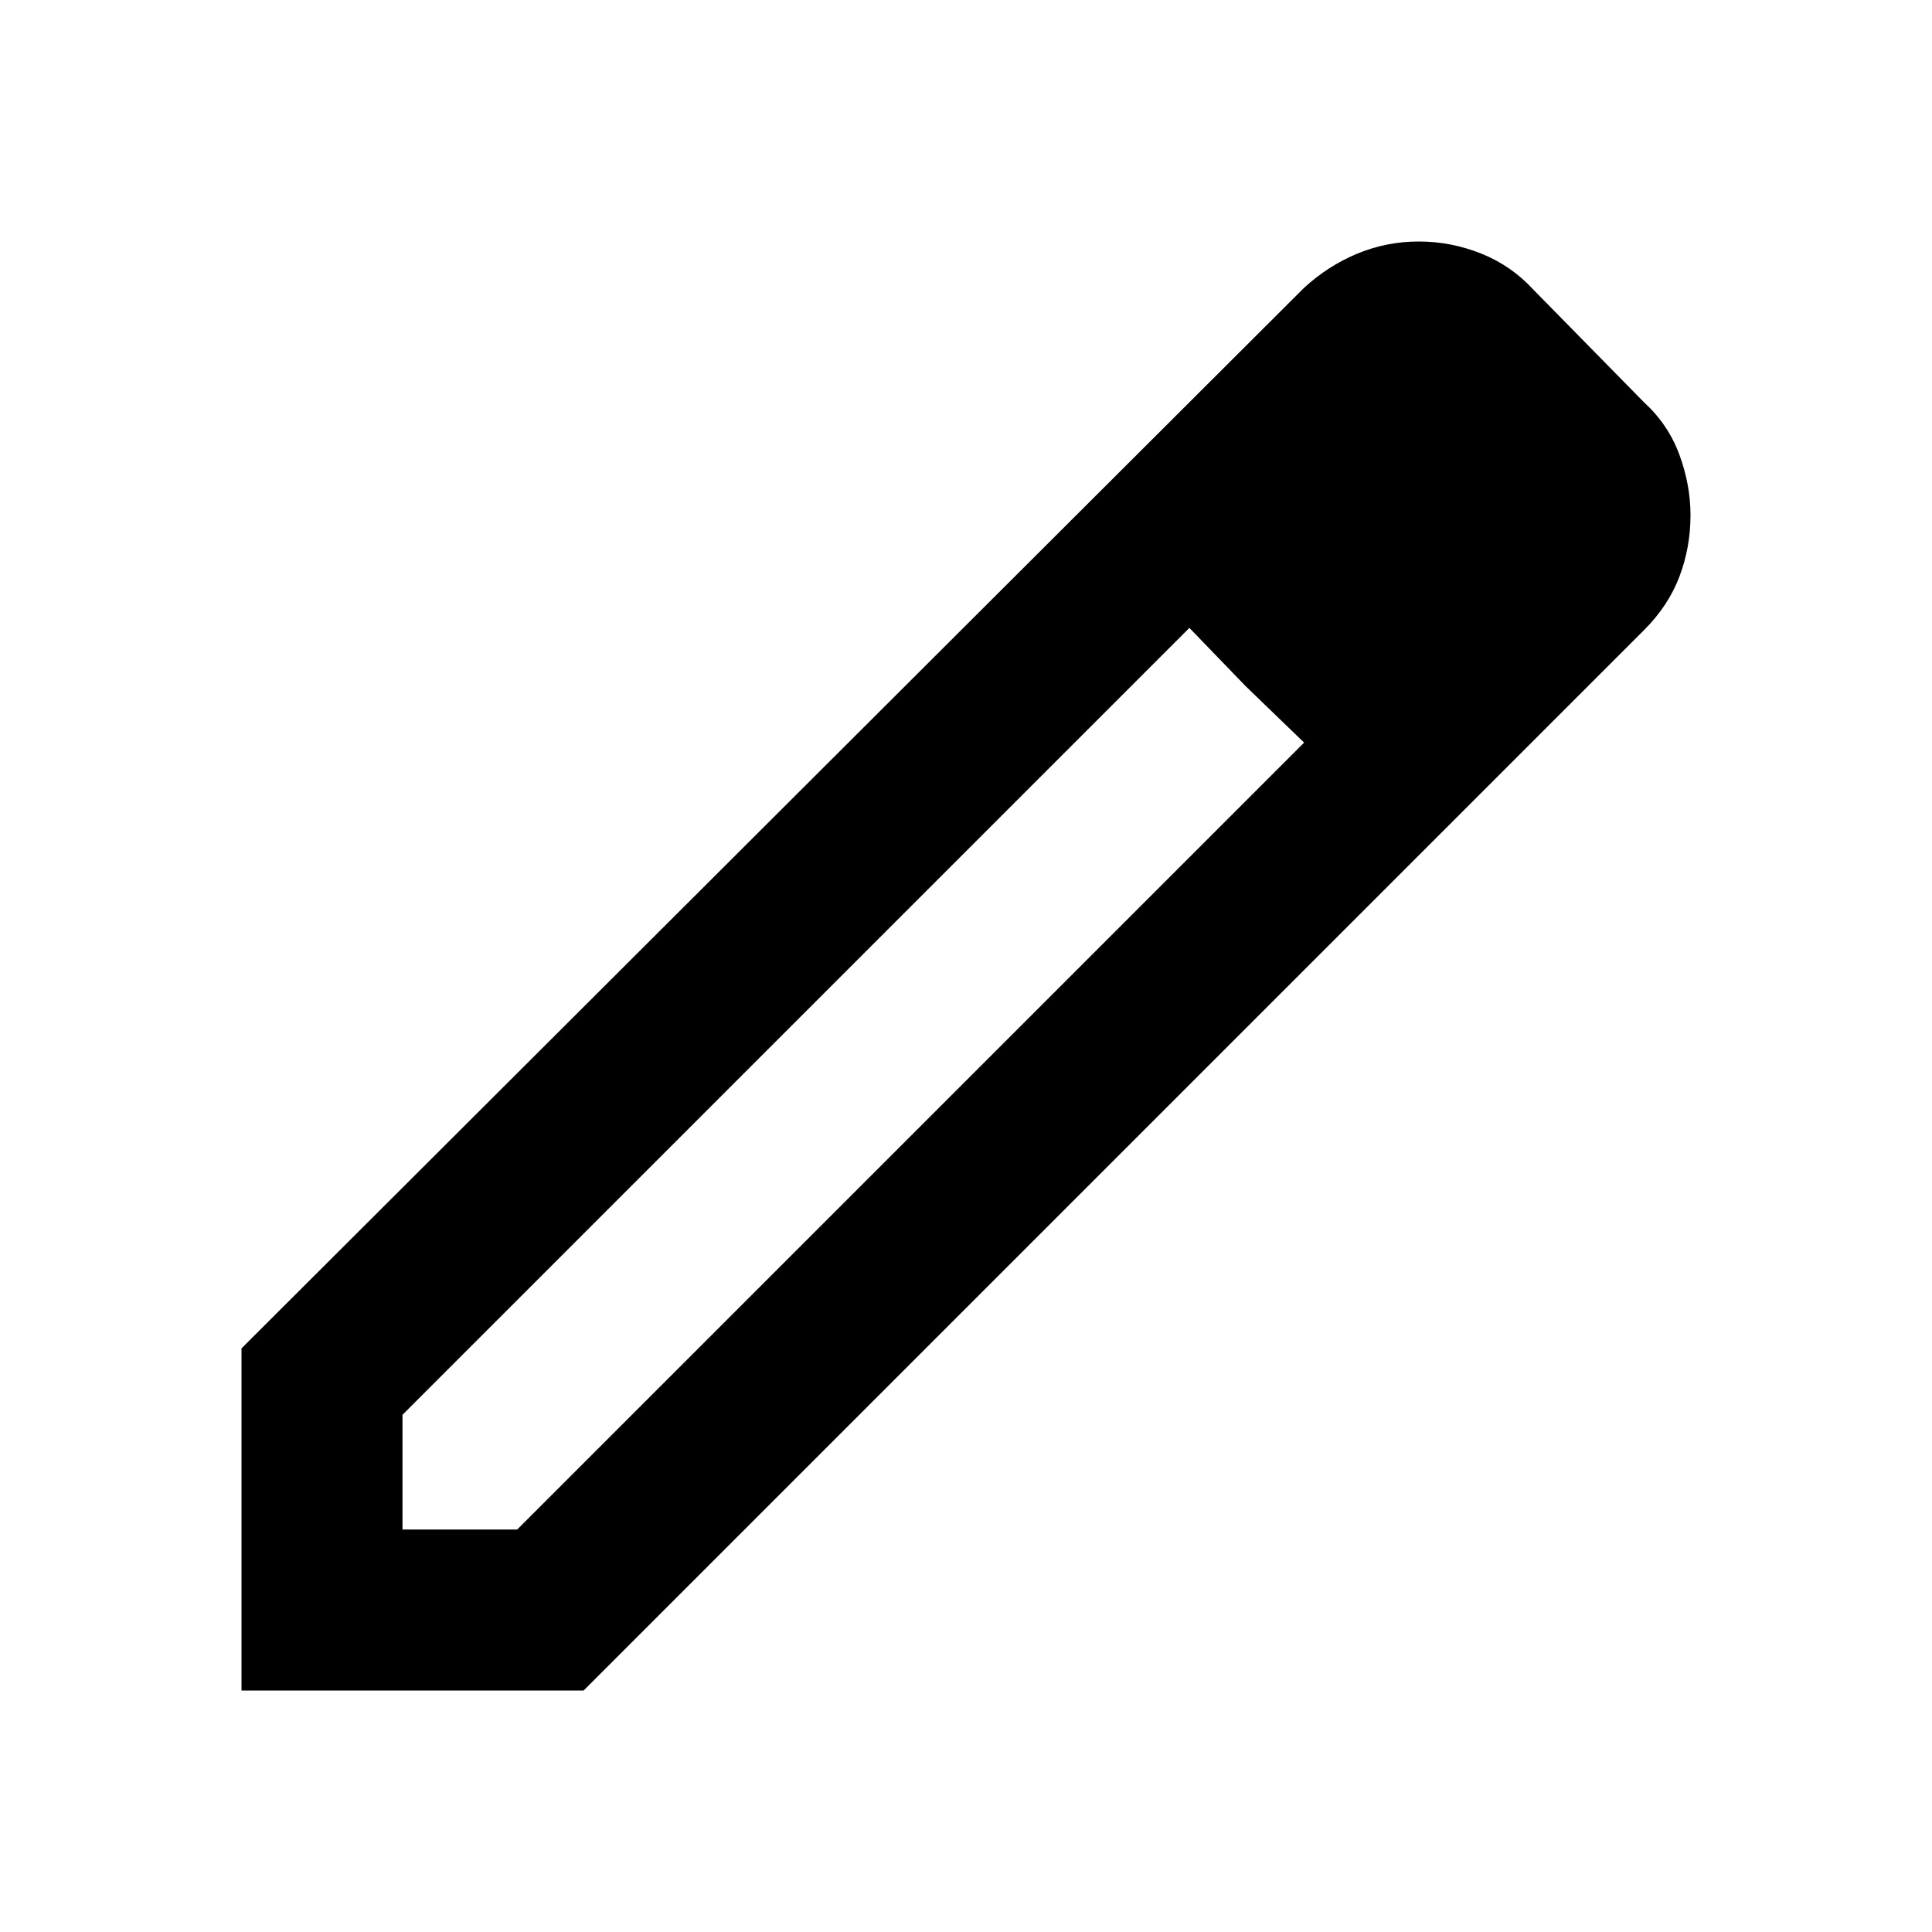
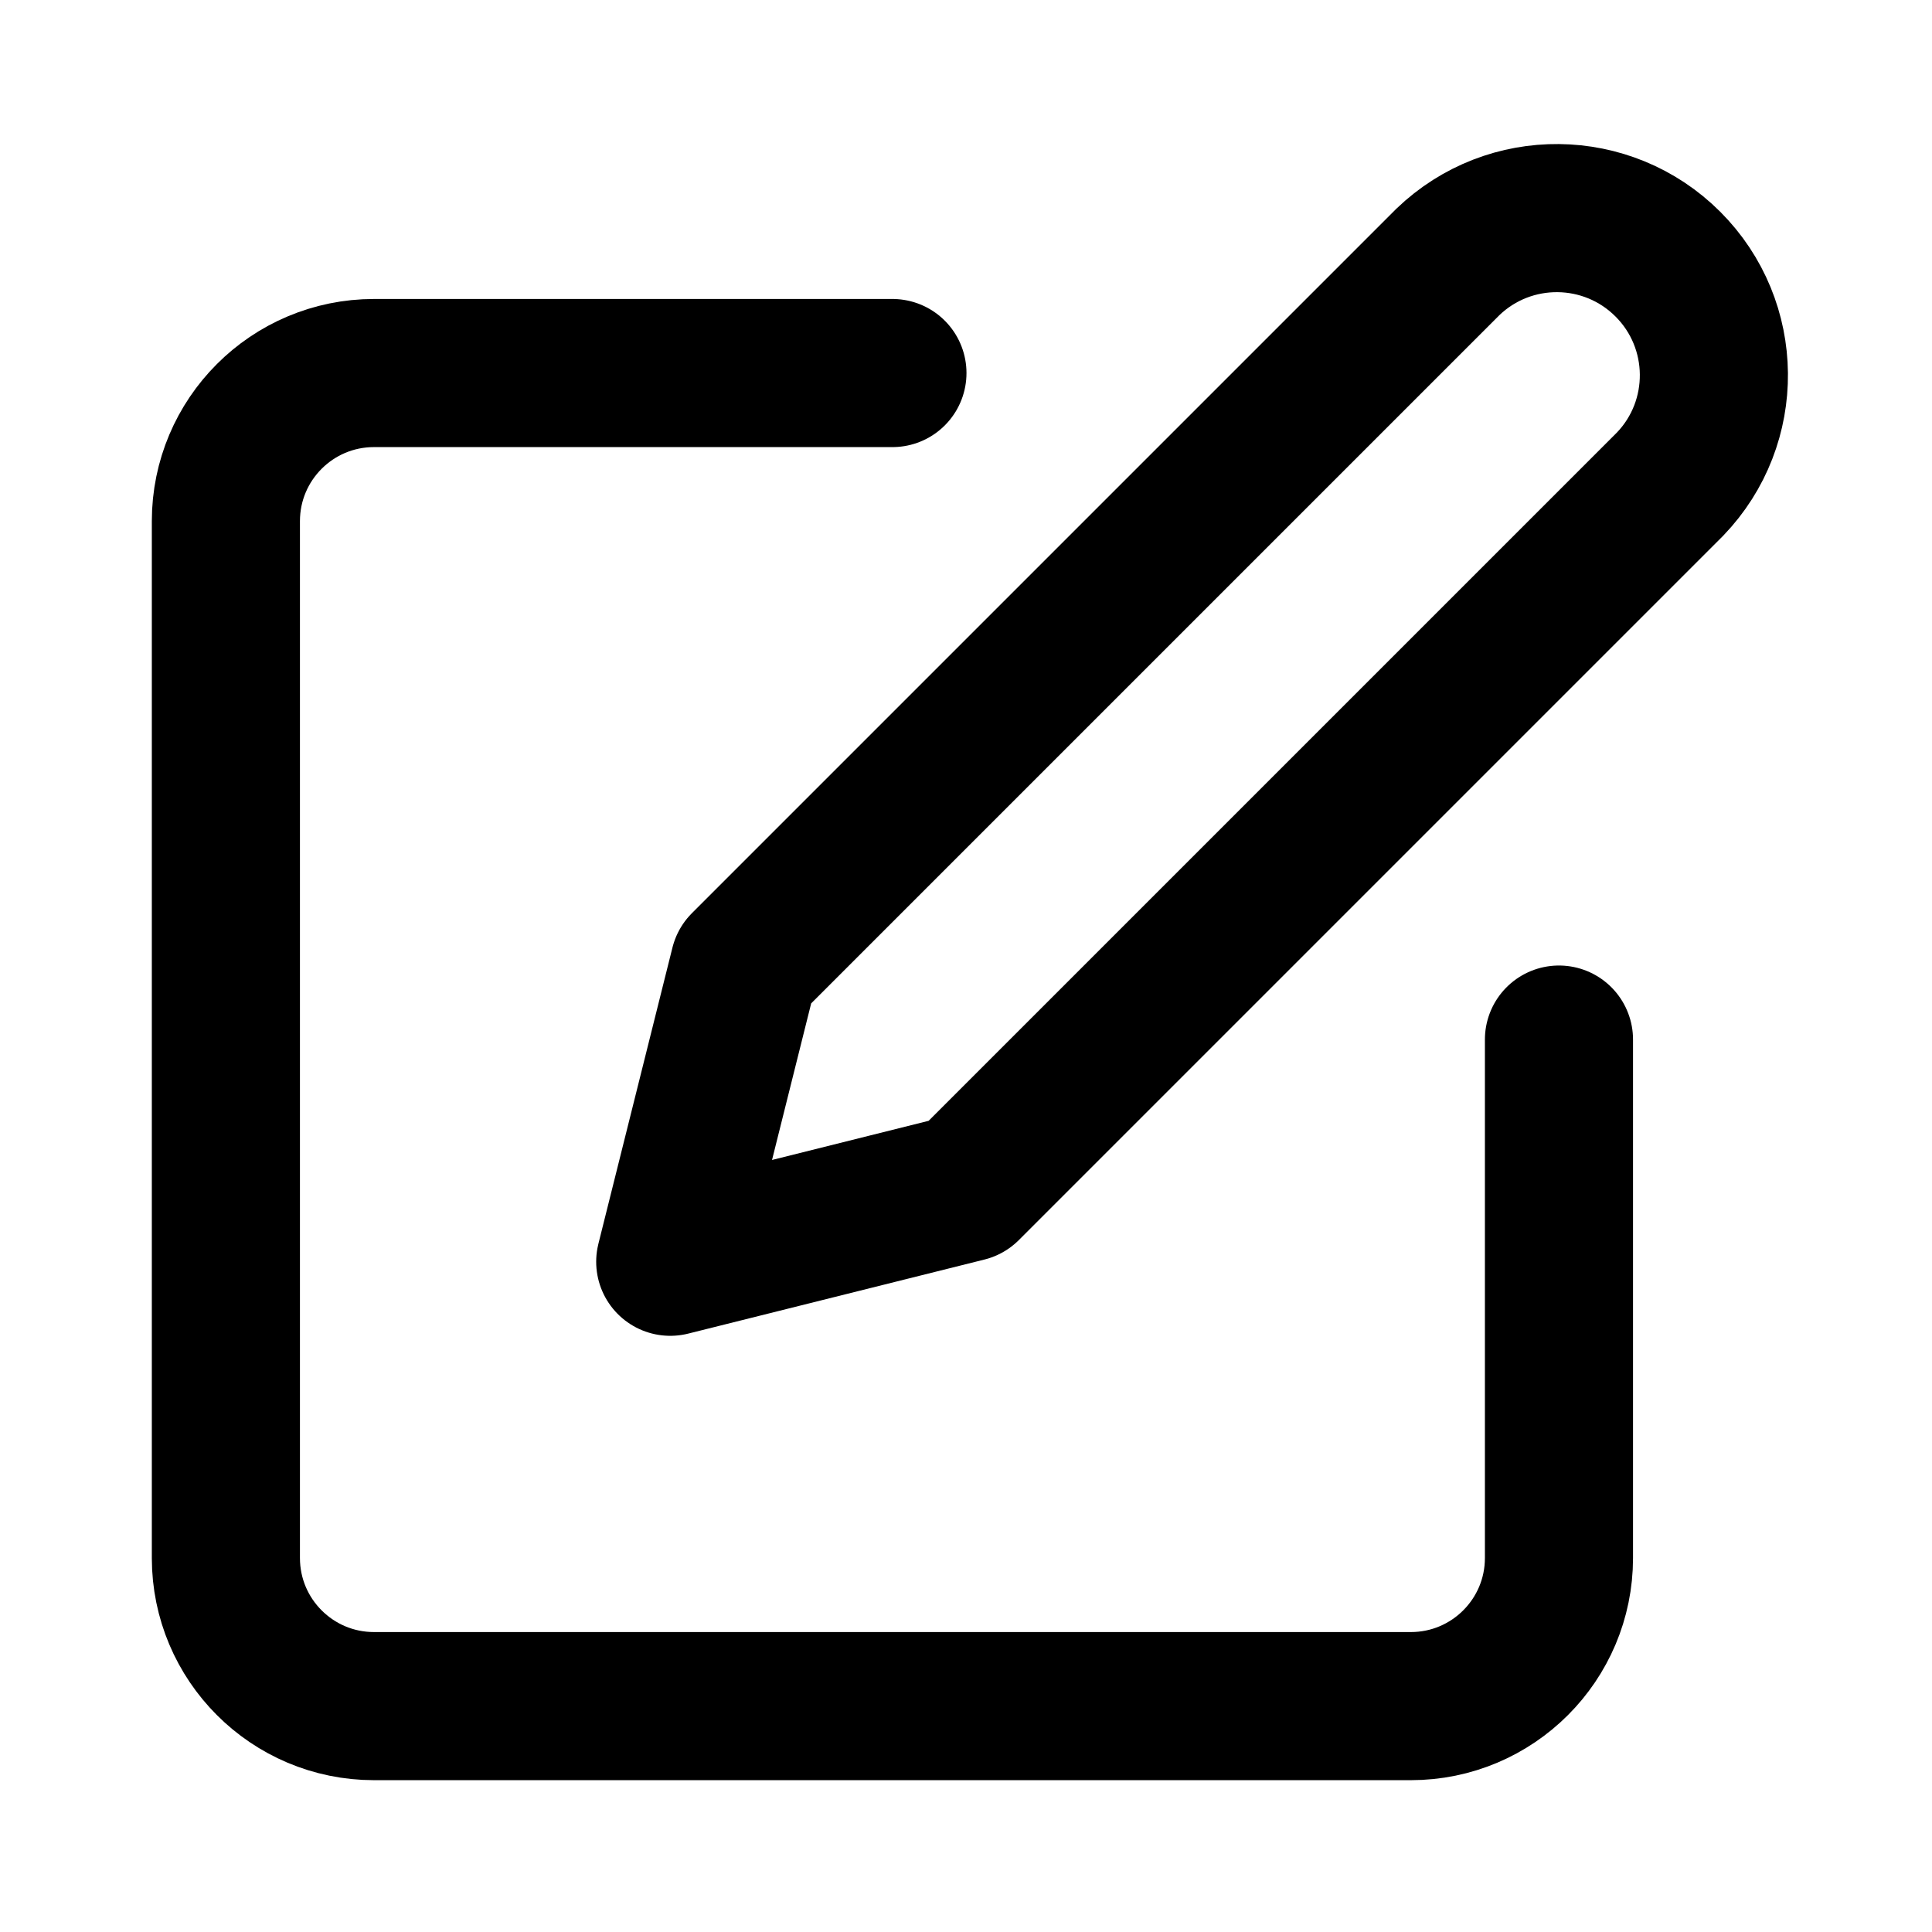
- <svg xmlns="http://www.w3.org/2000/svg" height="24" viewBox="0 -960 960 960" width="24">
-   <path d="M200-200h57l391-391-57-57-391 391v57Zm-80 80v-170l528-527q12-11 26.5-17t30.5-6q16 0 31 6t26 18l55 56q12 11 17.5 26t5.5 30q0 16-5.5 30.5T817-647L290-120H120Zm640-584-56-56 56 56Zm-141 85-28-29 57 57-29-28Z" />
+ <svg xmlns="http://www.w3.org/2000/svg" width="16" height="16" viewBox="0 0 24 24" fill="none" stroke="currentColor" stroke-width="2" stroke-linecap="round" stroke-linejoin="round" class="feather feather-edit" version="1.1" id="svg296">
+   <defs id="defs300" />
+   <path d="M 11.086,4.634 H 4.646 a 1.84,1.84 0 0 0 -1.84,1.84 V 19.354 a 1.84,1.84 0 0 0 1.84,1.84 H 17.526 a 1.84,1.84 0 0 0 1.84,-1.84 v -6.44" id="path292" style="stroke-width:1.84" />
+   <path d="m 17.986,3.254 a 1.952,1.952 0 0 1 2.76,2.76 l -8.74,8.74 -3.68,0.92 0.92,-3.68 z" id="path294" style="stroke-width:1.84" />
</svg>
